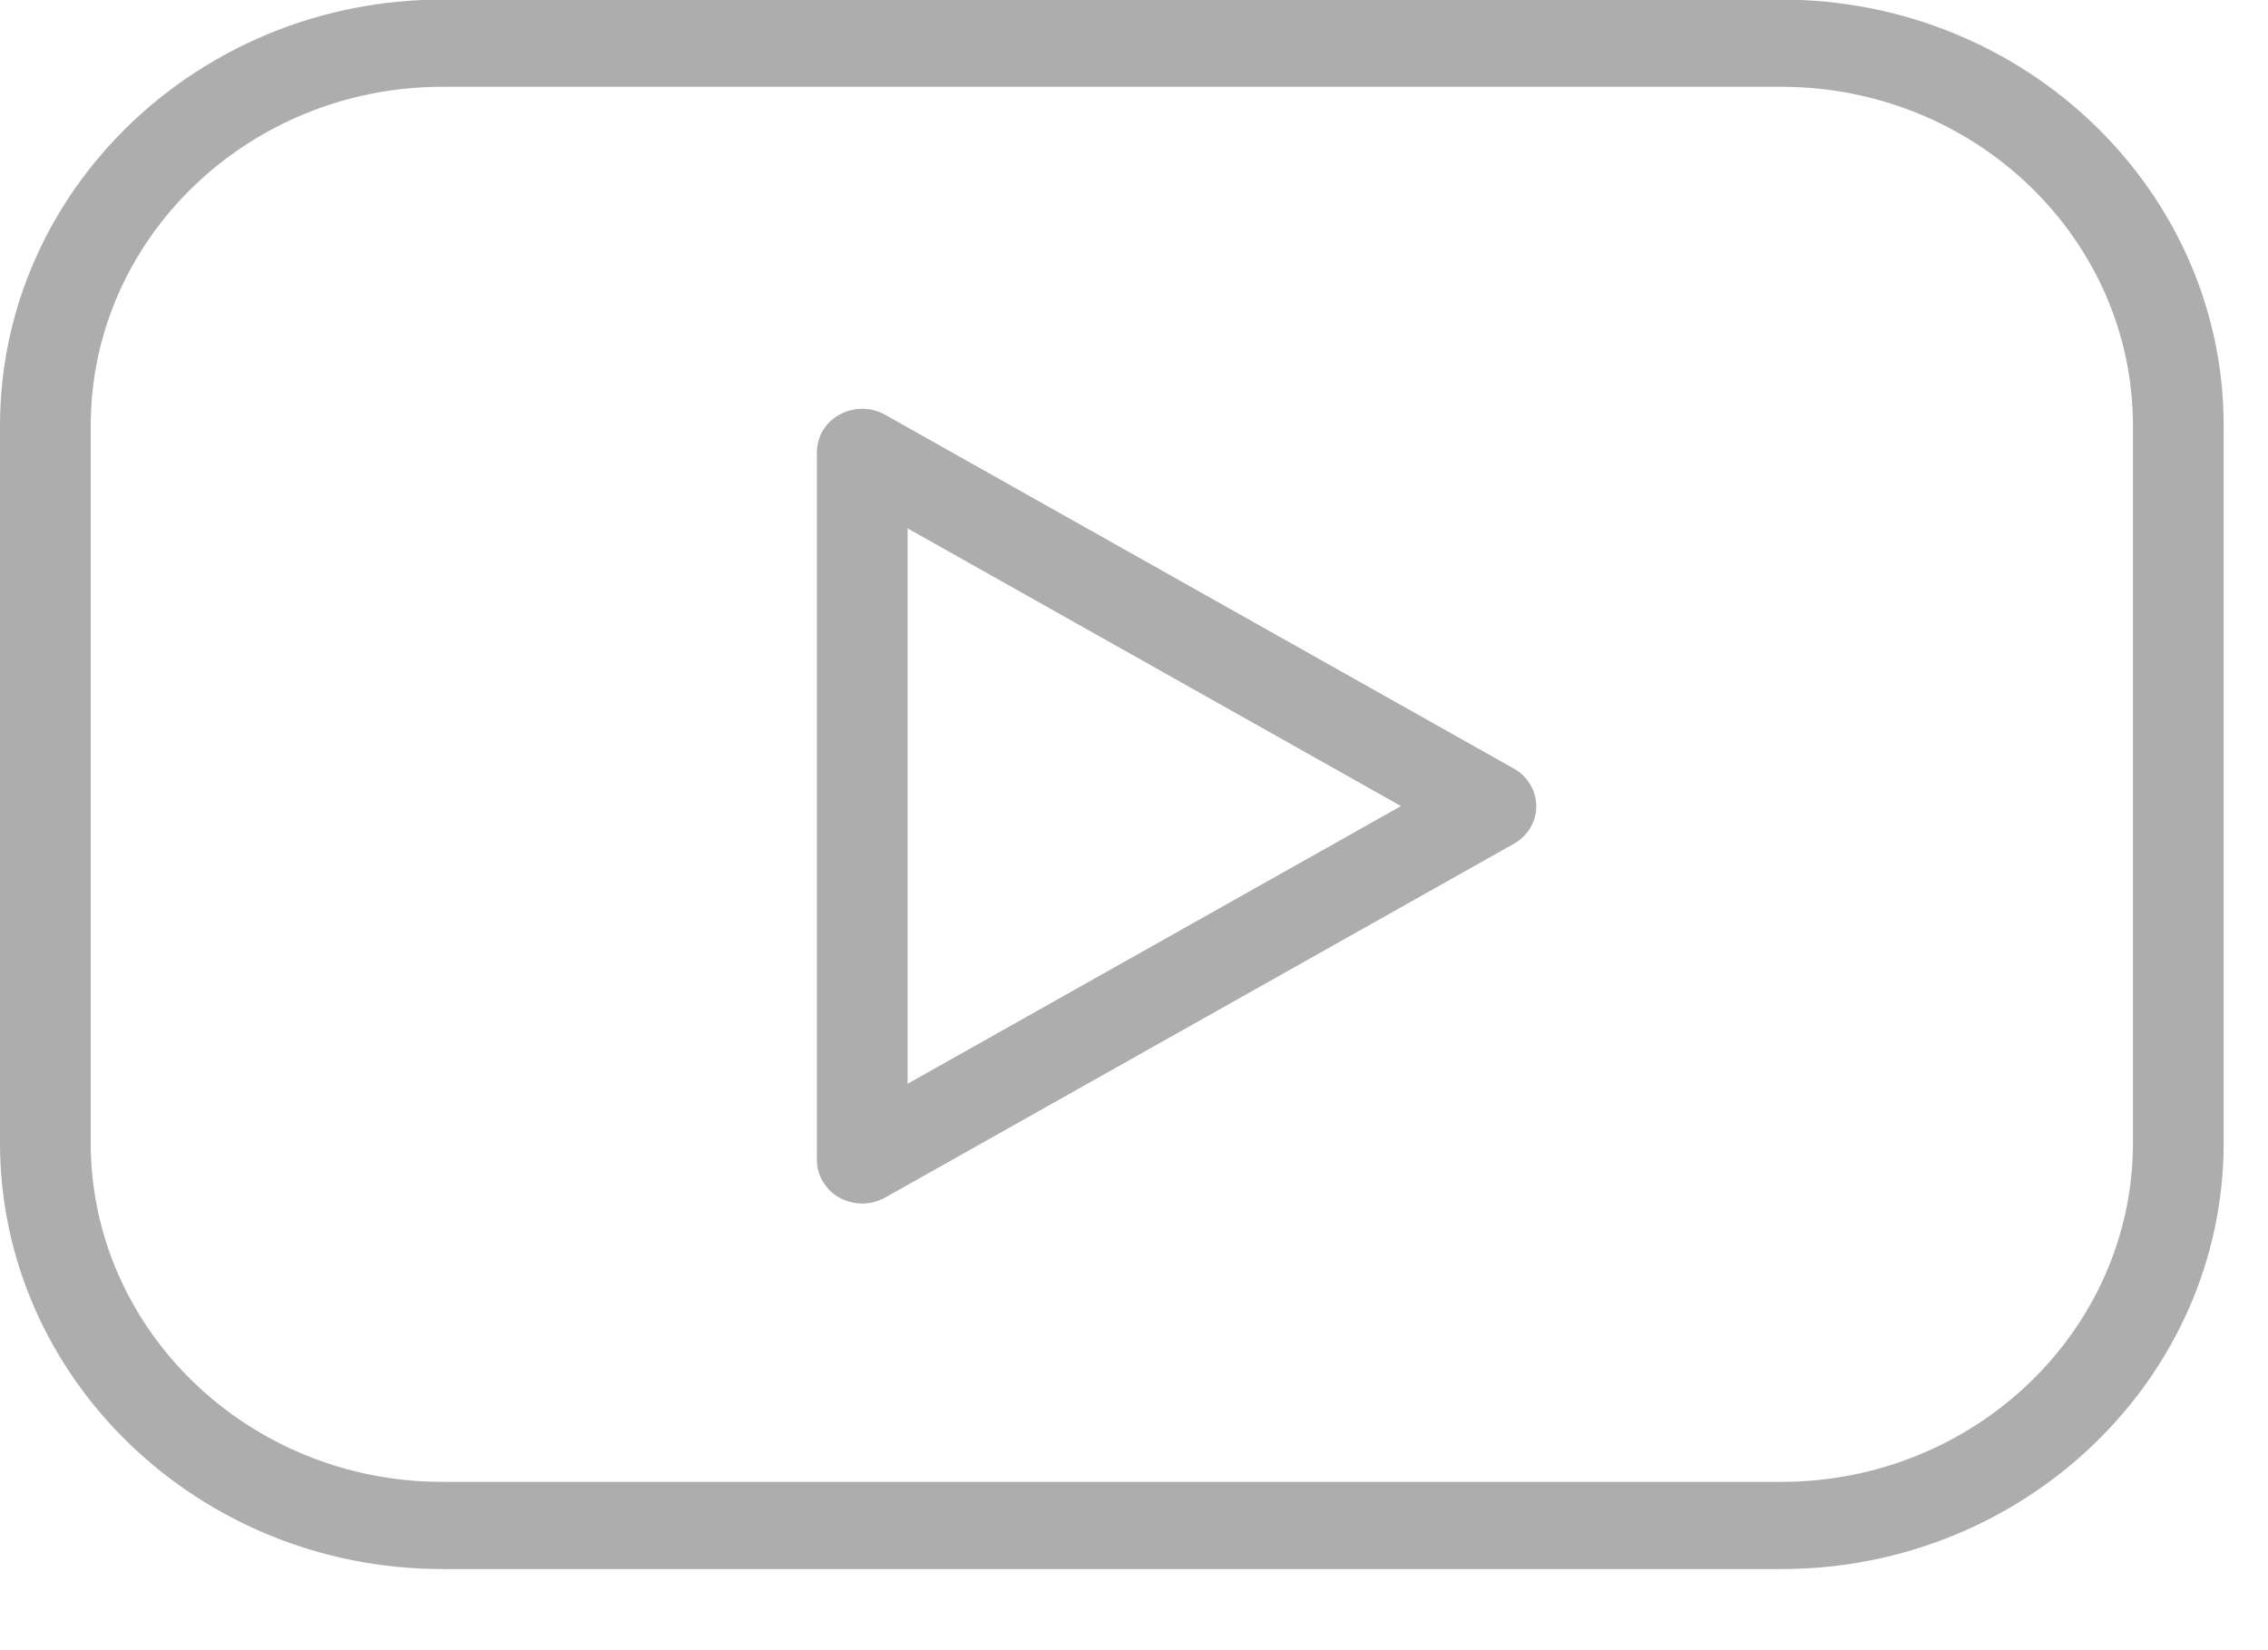
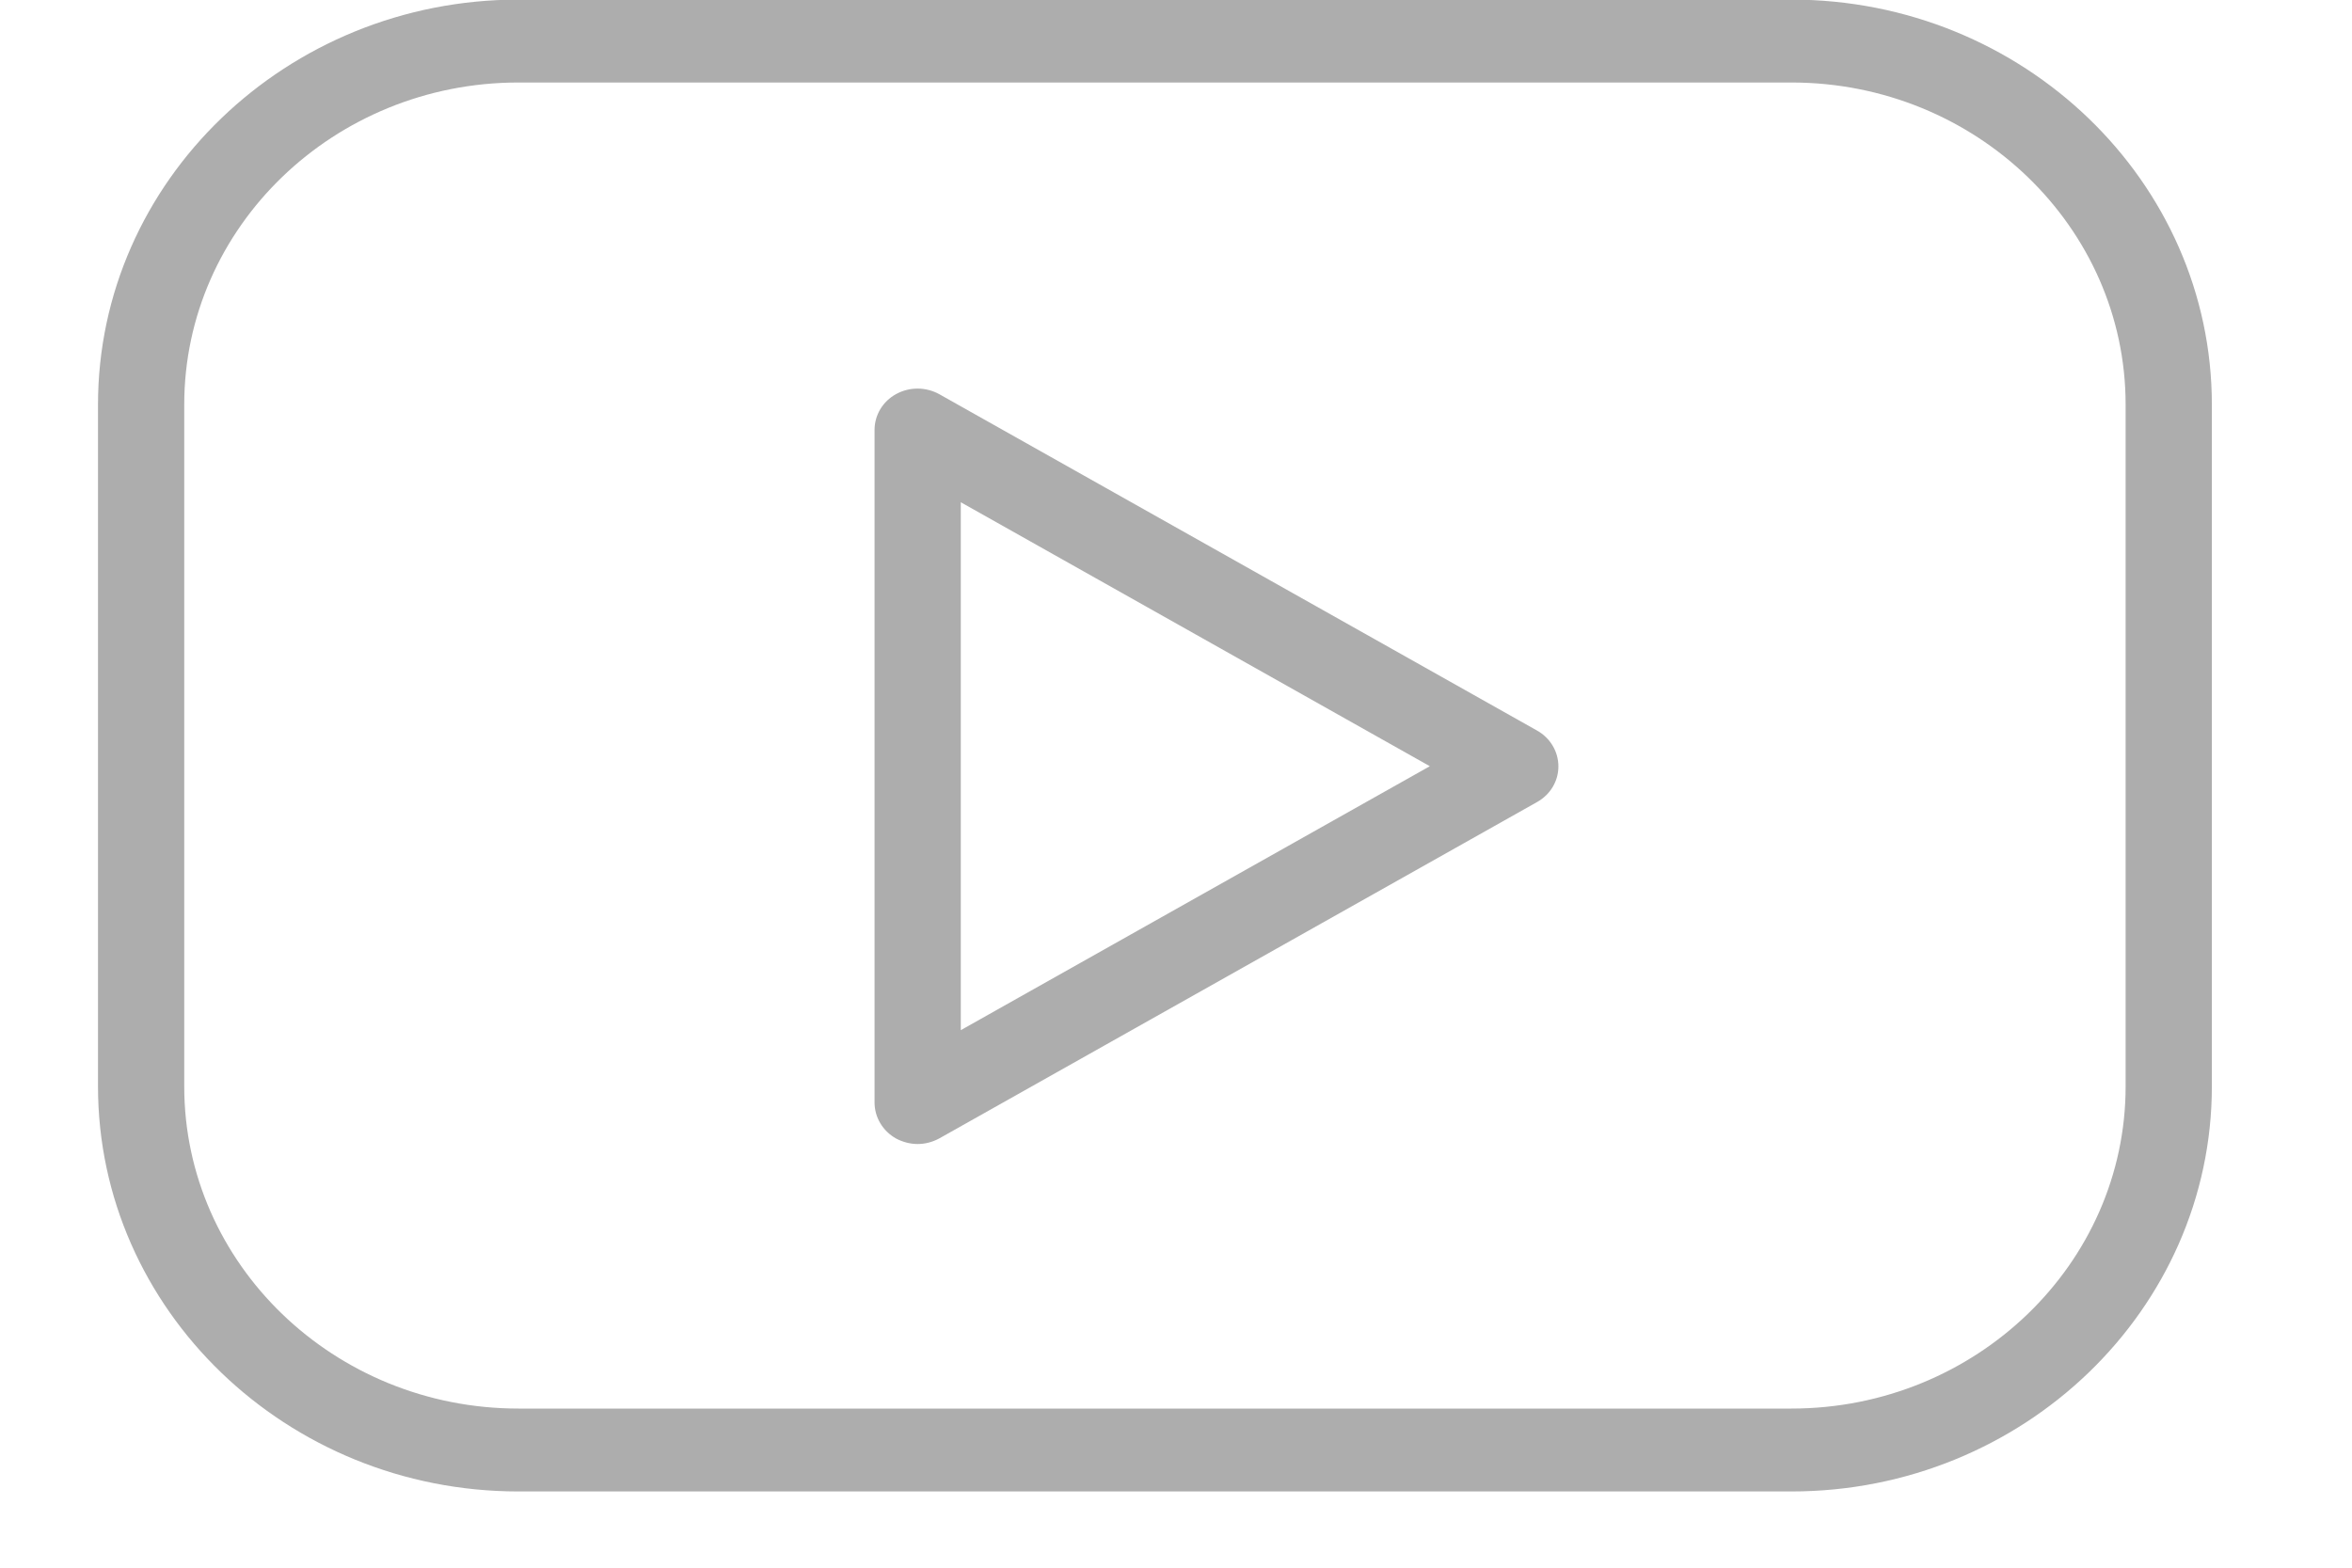
- <svg xmlns="http://www.w3.org/2000/svg" width="11" height="8" viewBox="0 0 11 8" fill="none">
+ <svg xmlns="http://www.w3.org/2000/svg" width="30" height="20" viewBox="0 0 11 8" fill="none">
  <path d="M8.64 -0.002H2.145C0.962 -0.002 0 0.925 0 2.065V5.544C0 6.683 0.962 7.611 2.145 7.611H8.64C9.823 7.611 10.785 6.683 10.785 5.544V2.065C10.785 0.925 9.823 -0.002 8.64 -0.002ZM10.345 5.544C10.345 6.45 9.58 7.188 8.64 7.188H2.145C1.205 7.188 0.44 6.45 0.44 5.544V2.065C0.44 1.158 1.205 0.421 2.145 0.421H8.64C9.58 0.421 10.345 1.158 10.345 2.065V5.544Z" fill="#ADADAD" />
  <path d="M7.342 3.728L4.293 2.012C4.225 1.974 4.141 1.973 4.072 2.011C4.004 2.048 3.962 2.118 3.962 2.194V5.626C3.962 5.702 4.004 5.772 4.072 5.81C4.106 5.828 4.144 5.838 4.182 5.838C4.22 5.838 4.258 5.828 4.293 5.809L7.342 4.093C7.41 4.055 7.451 3.986 7.451 3.911C7.451 3.836 7.41 3.766 7.342 3.728ZM4.402 5.257V2.563L6.795 3.91L4.402 5.257Z" fill="#ADADAD" />
</svg>
